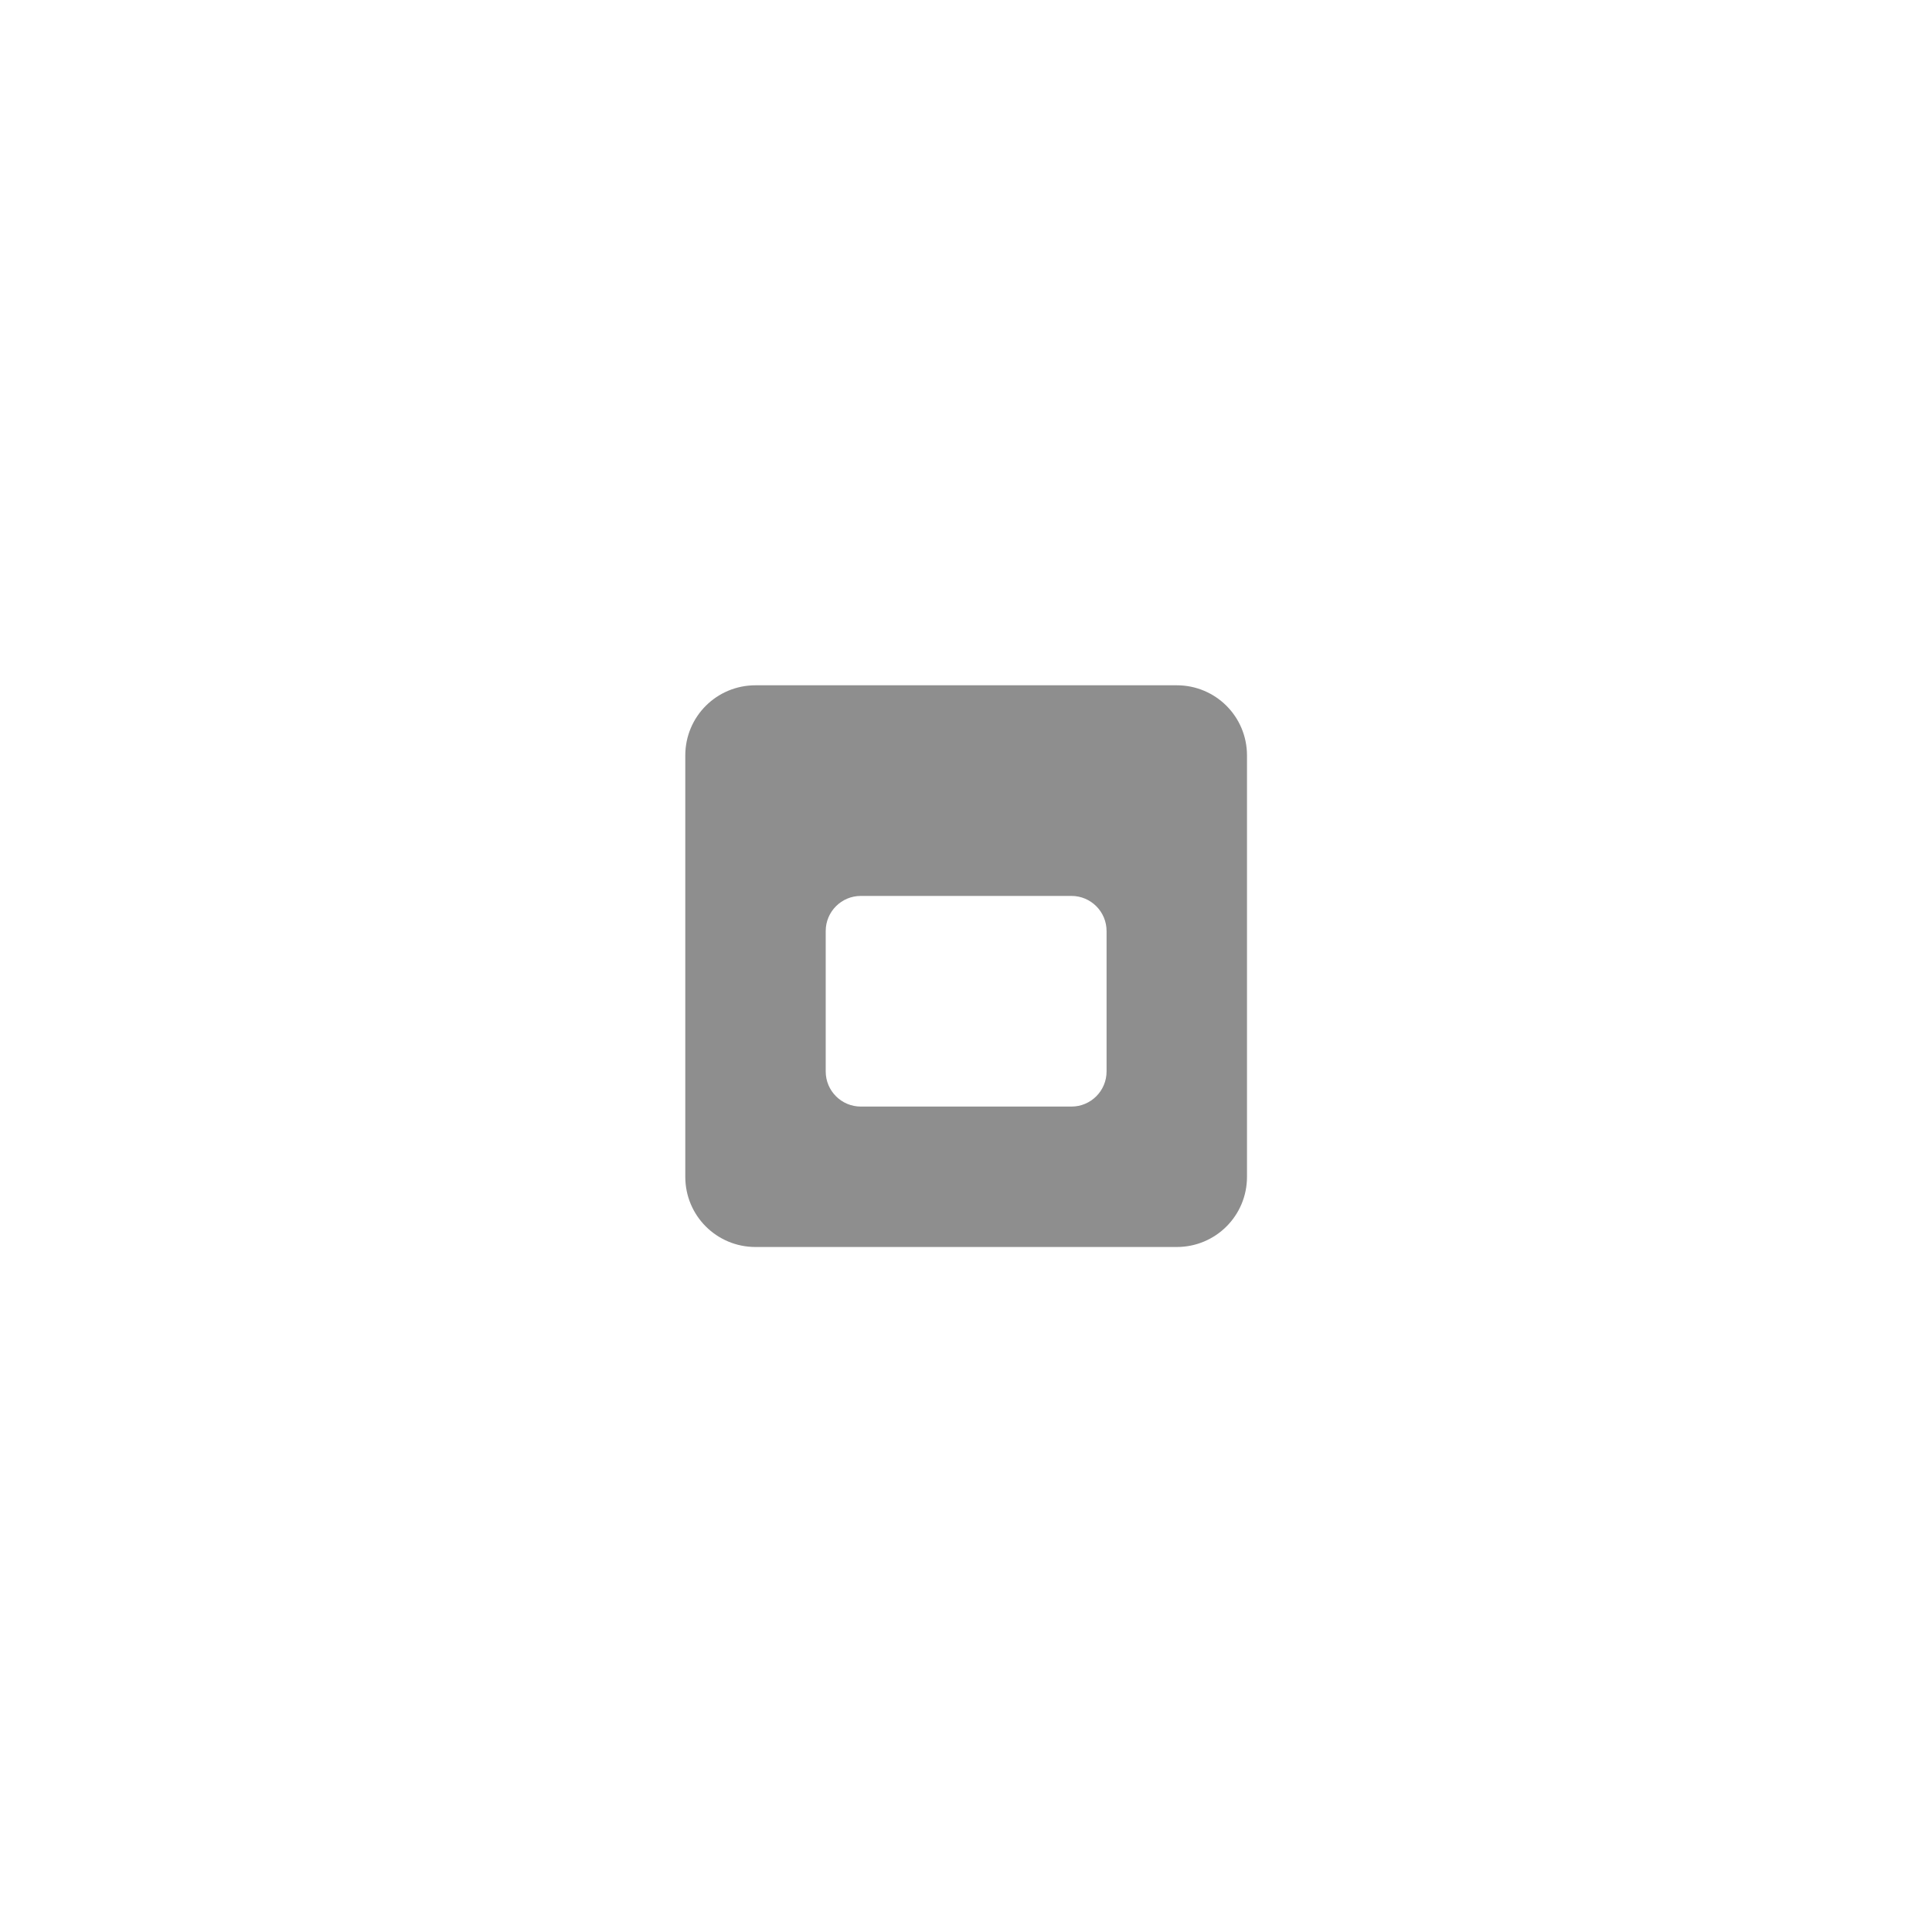
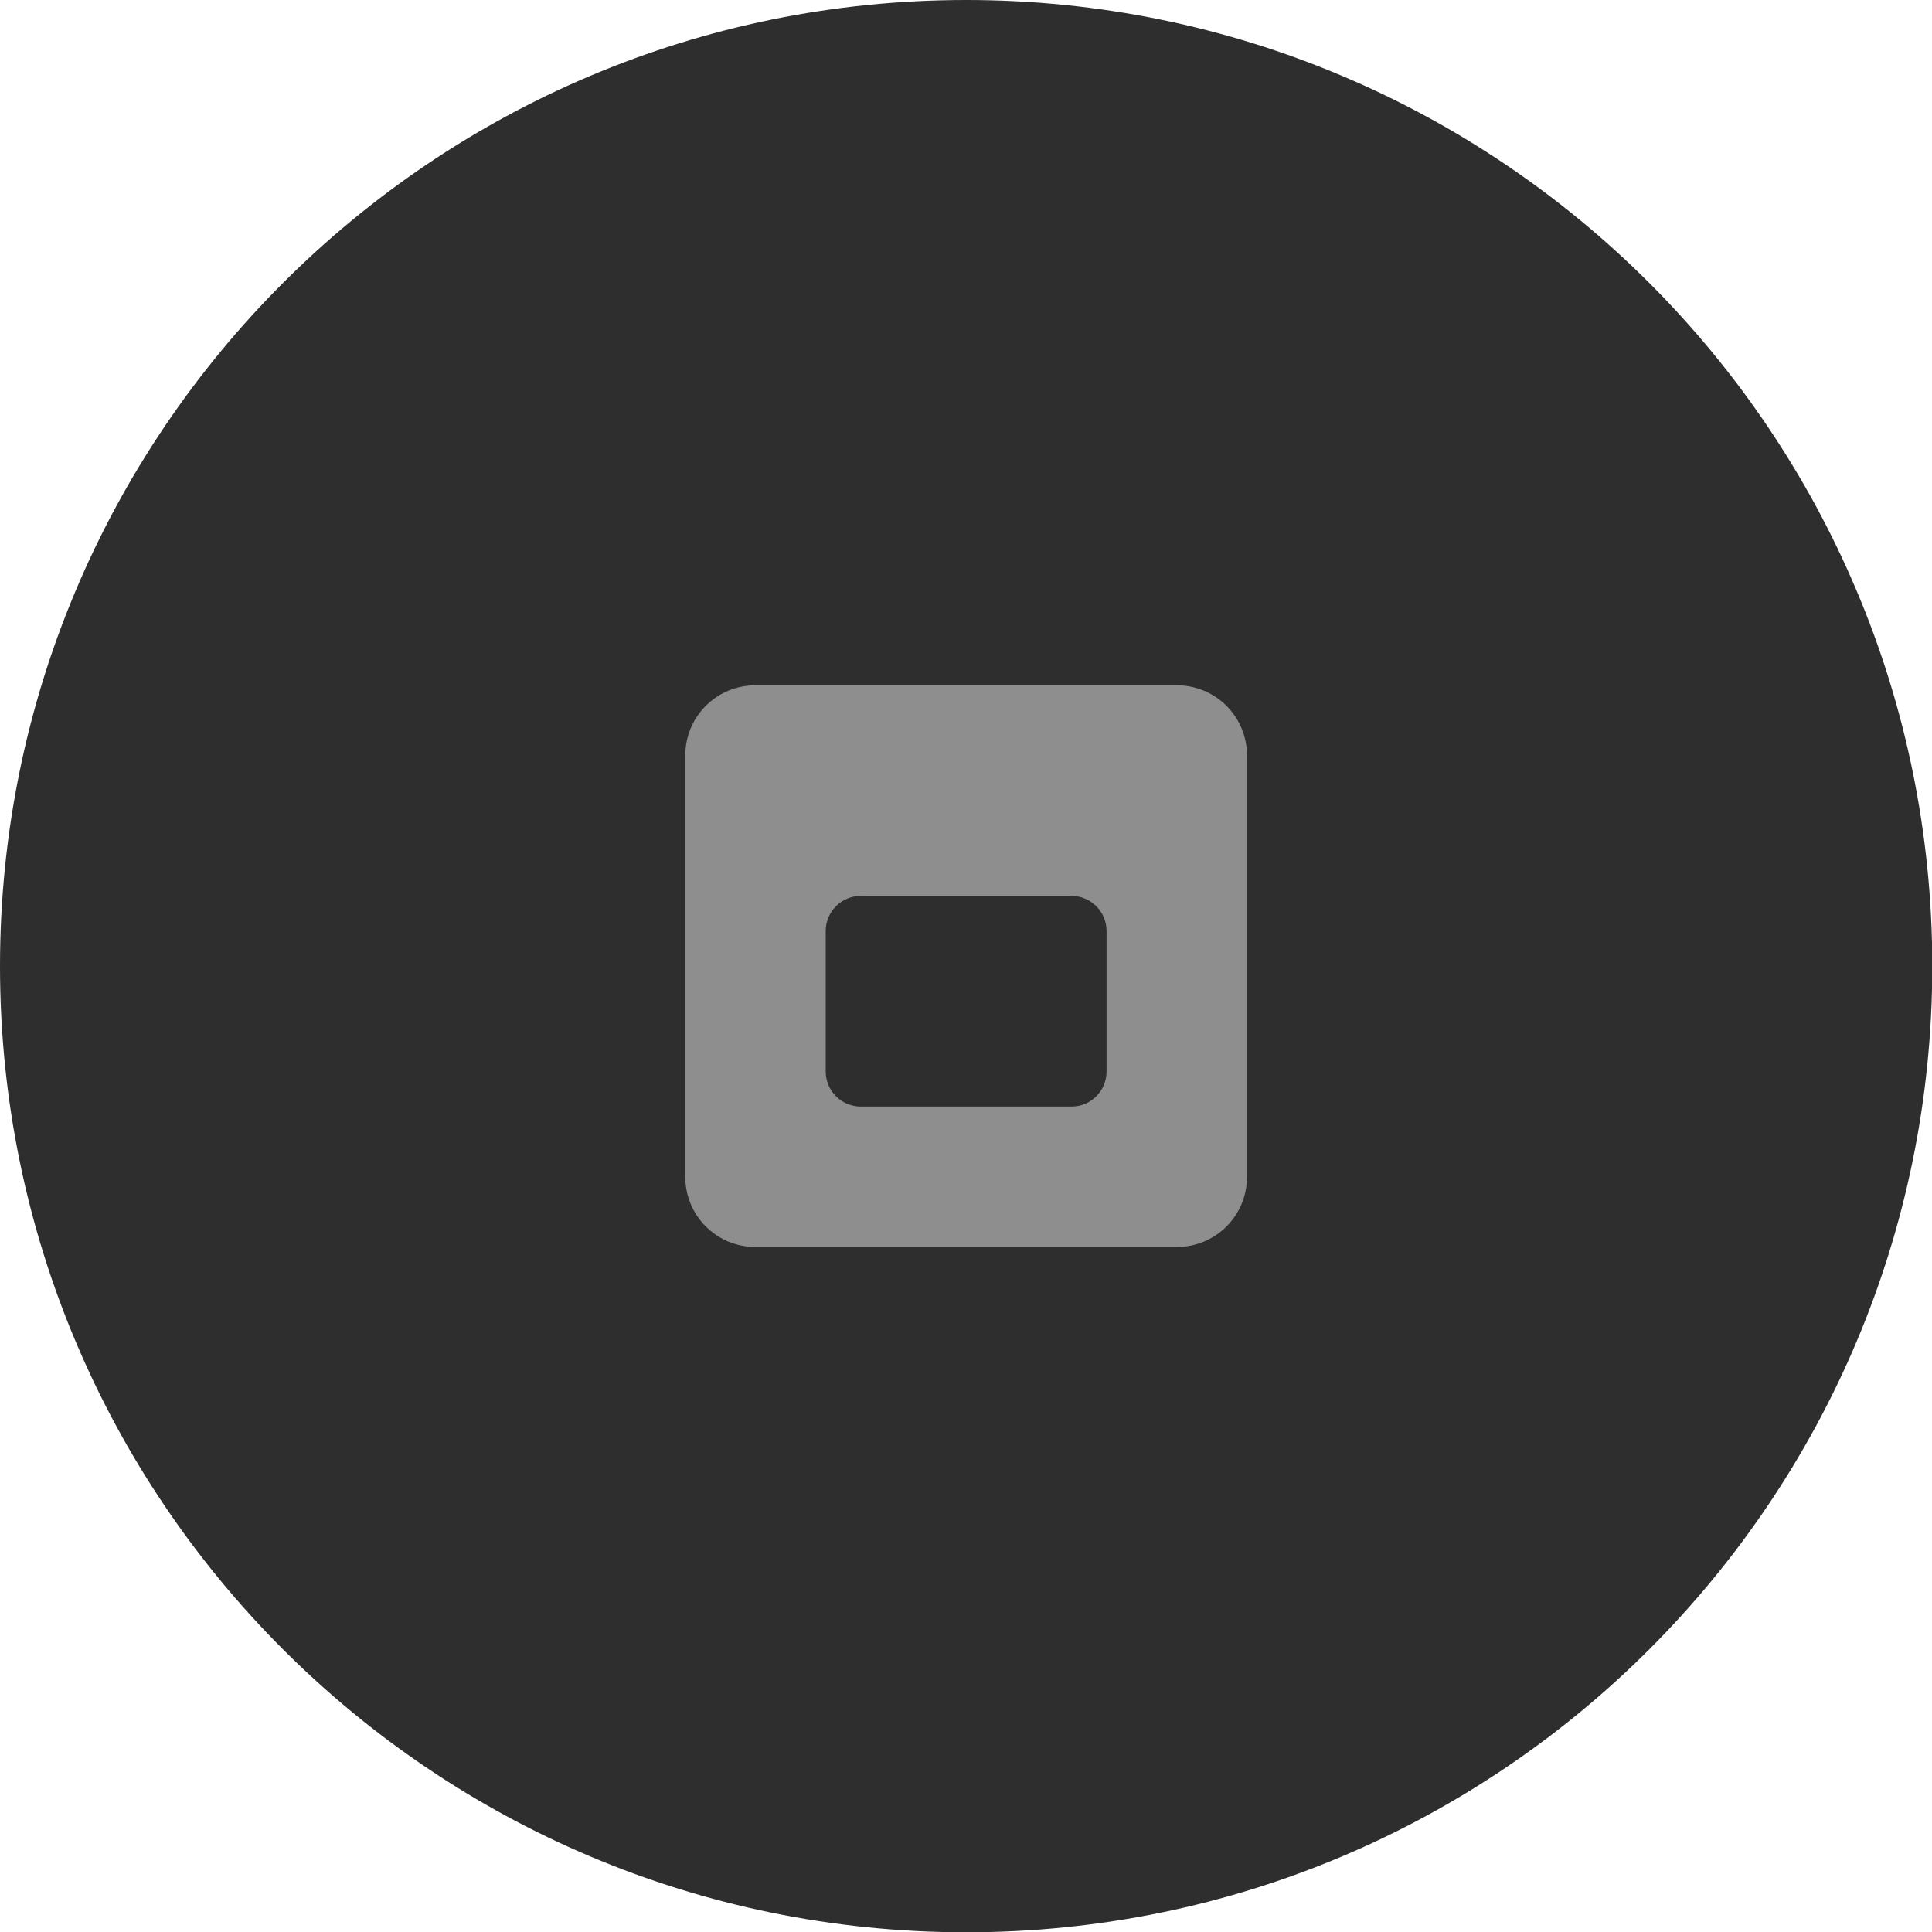
<svg xmlns="http://www.w3.org/2000/svg" width="26" height="26" viewBox="0 0 6.879 6.879" version="1.1" id="svg1">
  <defs id="defs1" />
  <g id="layer1">
+     <circle style="fill:#2e2e2e;fill-opacity:1;stroke:none;stroke-width:0.529;stroke-linecap:square;stroke-dasharray:none;stroke-opacity:1" id="circle2" cx="3.44" cy="3.44" r="3.44" />
    <path style="fill:#8e8e8e" d="M 2.69 2.44 C 2.552 2.44 2.44 2.551 2.44 2.69 L 2.44 4.19 C 2.44 4.329 2.552 4.44 2.69 4.44 L 4.19 4.44 C 4.328 4.44 4.44 4.329 4.44 4.19 L 4.44 2.69 C 4.44 2.551 4.328 2.44 4.19 2.44 L 2.69 2.44 Z M 3.065 3.19 L 3.815 3.19 C 3.884 3.19 3.94 3.246 3.94 3.315 L 3.94 3.815 C 3.94 3.884 3.884 3.94 3.815 3.94 L 3.065 3.94 C 2.996 3.94 2.94 3.884 2.94 3.815 L 2.94 3.315 C 2.94 3.246 2.996 3.19 3.065 3.19 Z" />
  </g>
</svg>
